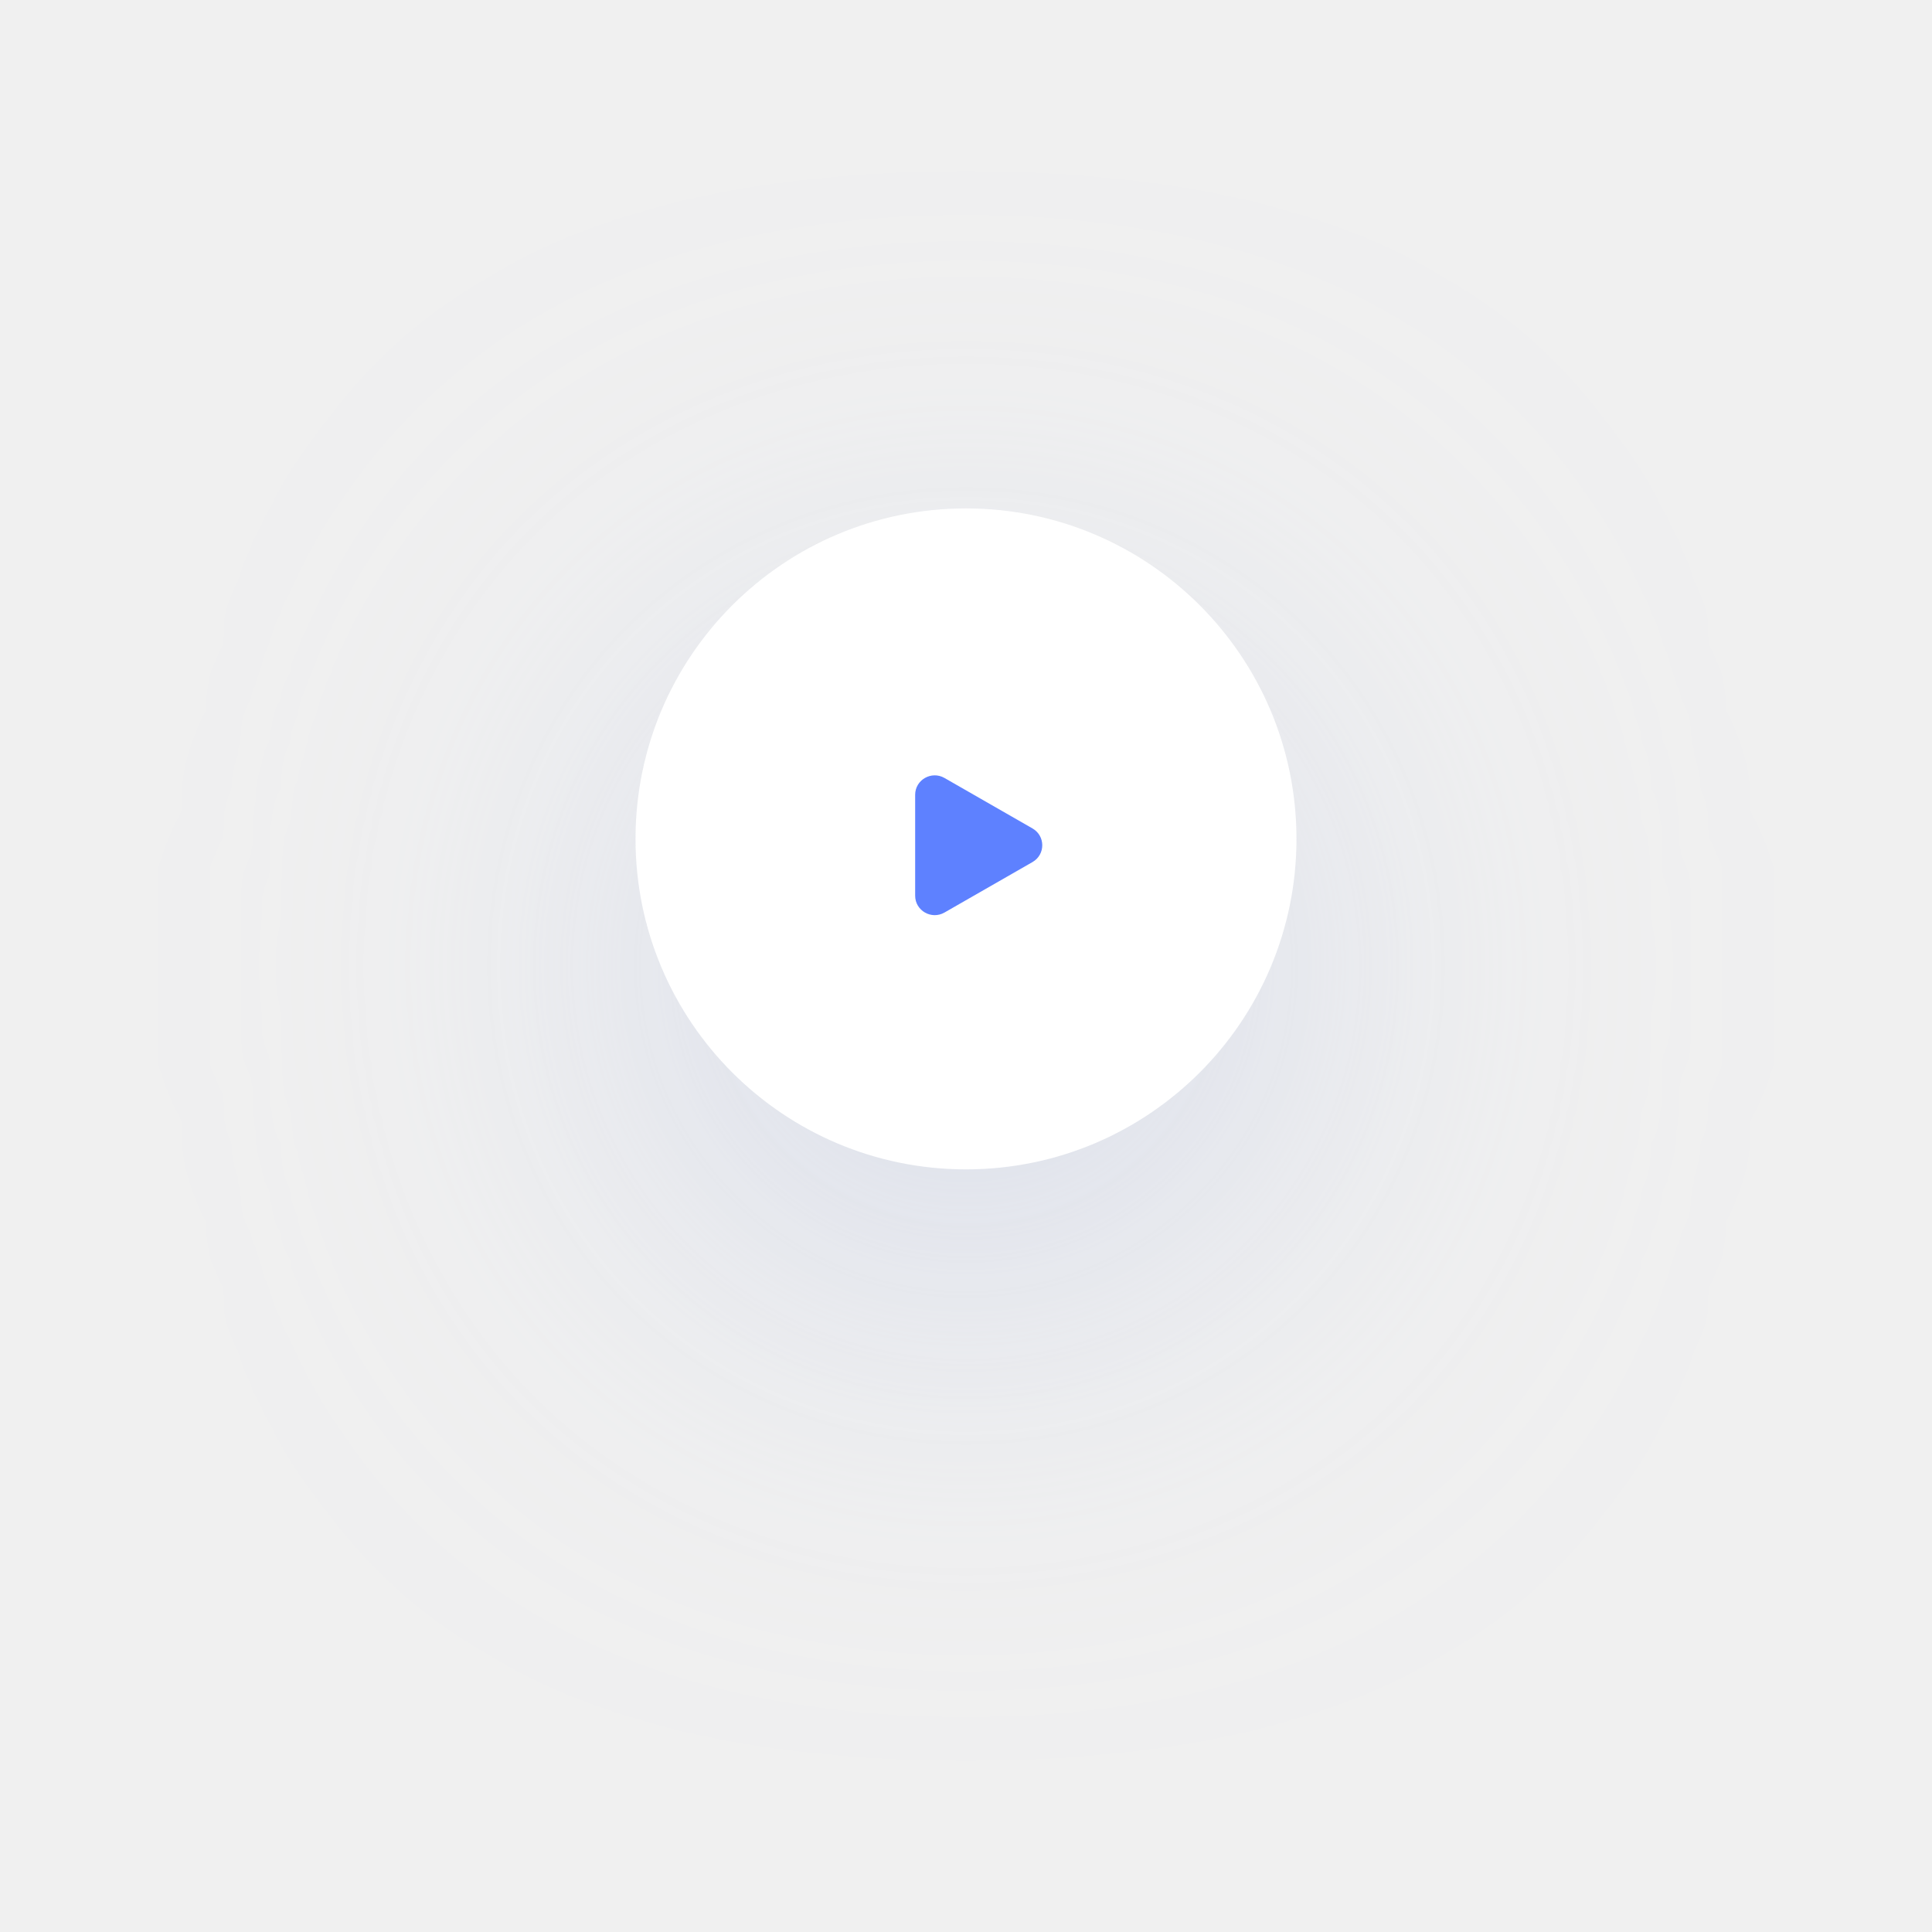
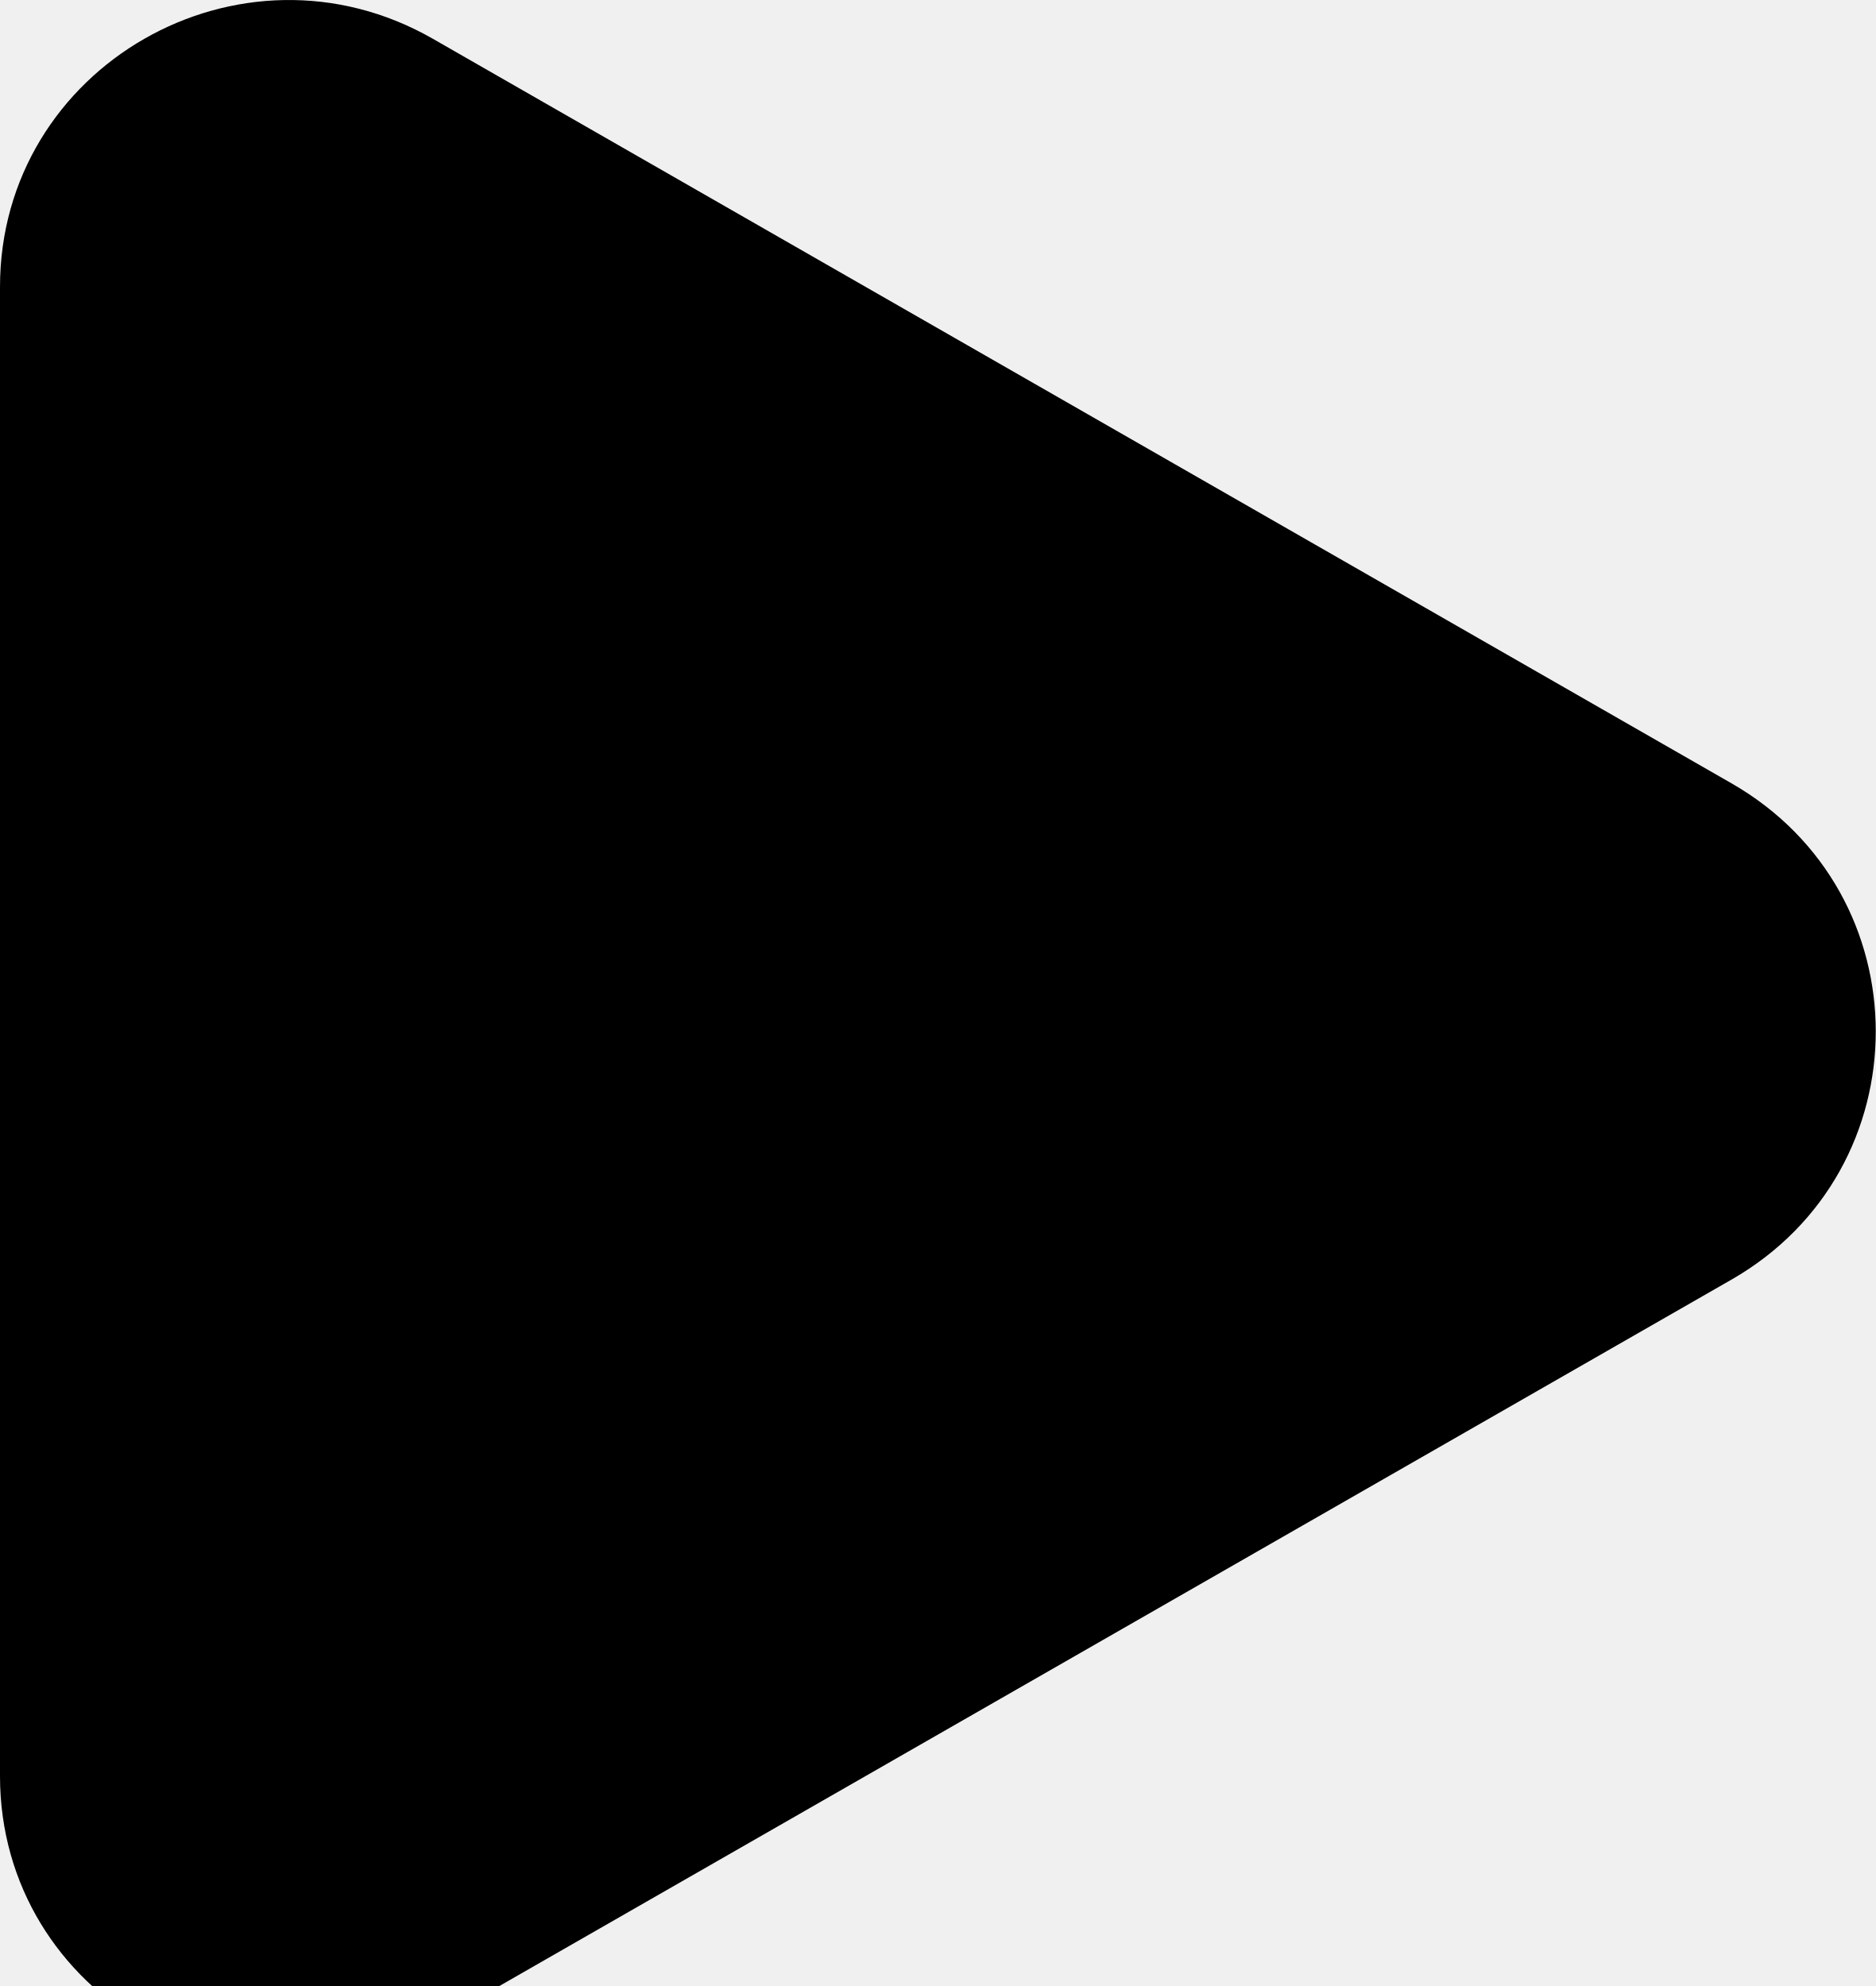
- <svg xmlns="http://www.w3.org/2000/svg" width="152" height="152" viewBox="0 0 152 152" fill="none">
-   <g filter="url(#filter0_d)">
-     <circle cx="76" cy="66" r="26" fill="white" />
+ <svg xmlns="http://www.w3.org/2000/svg">
+   <g id="hero-button" viewBox="0 0 10 11">
+     <path d="M9.231 4.177C10.256 4.765 10.256 6.235 9.231 6.823L2.308 10.793C1.282 11.381 0 10.646 0 9.47V1.53C0 0.354 1.282 -0.381 2.308 0.207L9.231 4.177Z" />
  </g>
-   <path d="M81.231 65.177C82.256 65.765 82.256 67.235 81.231 67.823L74.308 71.793C73.282 72.381 72 71.646 72 70.47V62.53C72 61.354 73.282 60.619 74.308 61.207L81.231 65.177Z" fill="#5E81FF" />
-   <defs>
-     <filter id="filter0_d" x="0" y="0" width="152" height="152" filterUnits="userSpaceOnUse" color-interpolation-filters="sRGB">
-       <feFlood flood-opacity="0" result="BackgroundImageFix" />
-       <feColorMatrix in="SourceAlpha" type="matrix" values="0 0 0 0 0 0 0 0 0 0 0 0 0 0 0 0 0 0 127 0" result="hardAlpha" />
-       <feOffset dy="10" />
-       <feGaussianBlur stdDeviation="25" />
-       <feColorMatrix type="matrix" values="0 0 0 0 0.787 0 0 0 0 0.818 0 0 0 0 0.906 0 0 0 0.6 0" />
-       <feBlend mode="normal" in2="BackgroundImageFix" result="effect1_dropShadow" />
-       <feBlend mode="normal" in="SourceGraphic" in2="effect1_dropShadow" result="shape" />
-     </filter>
-   </defs>
</svg>
